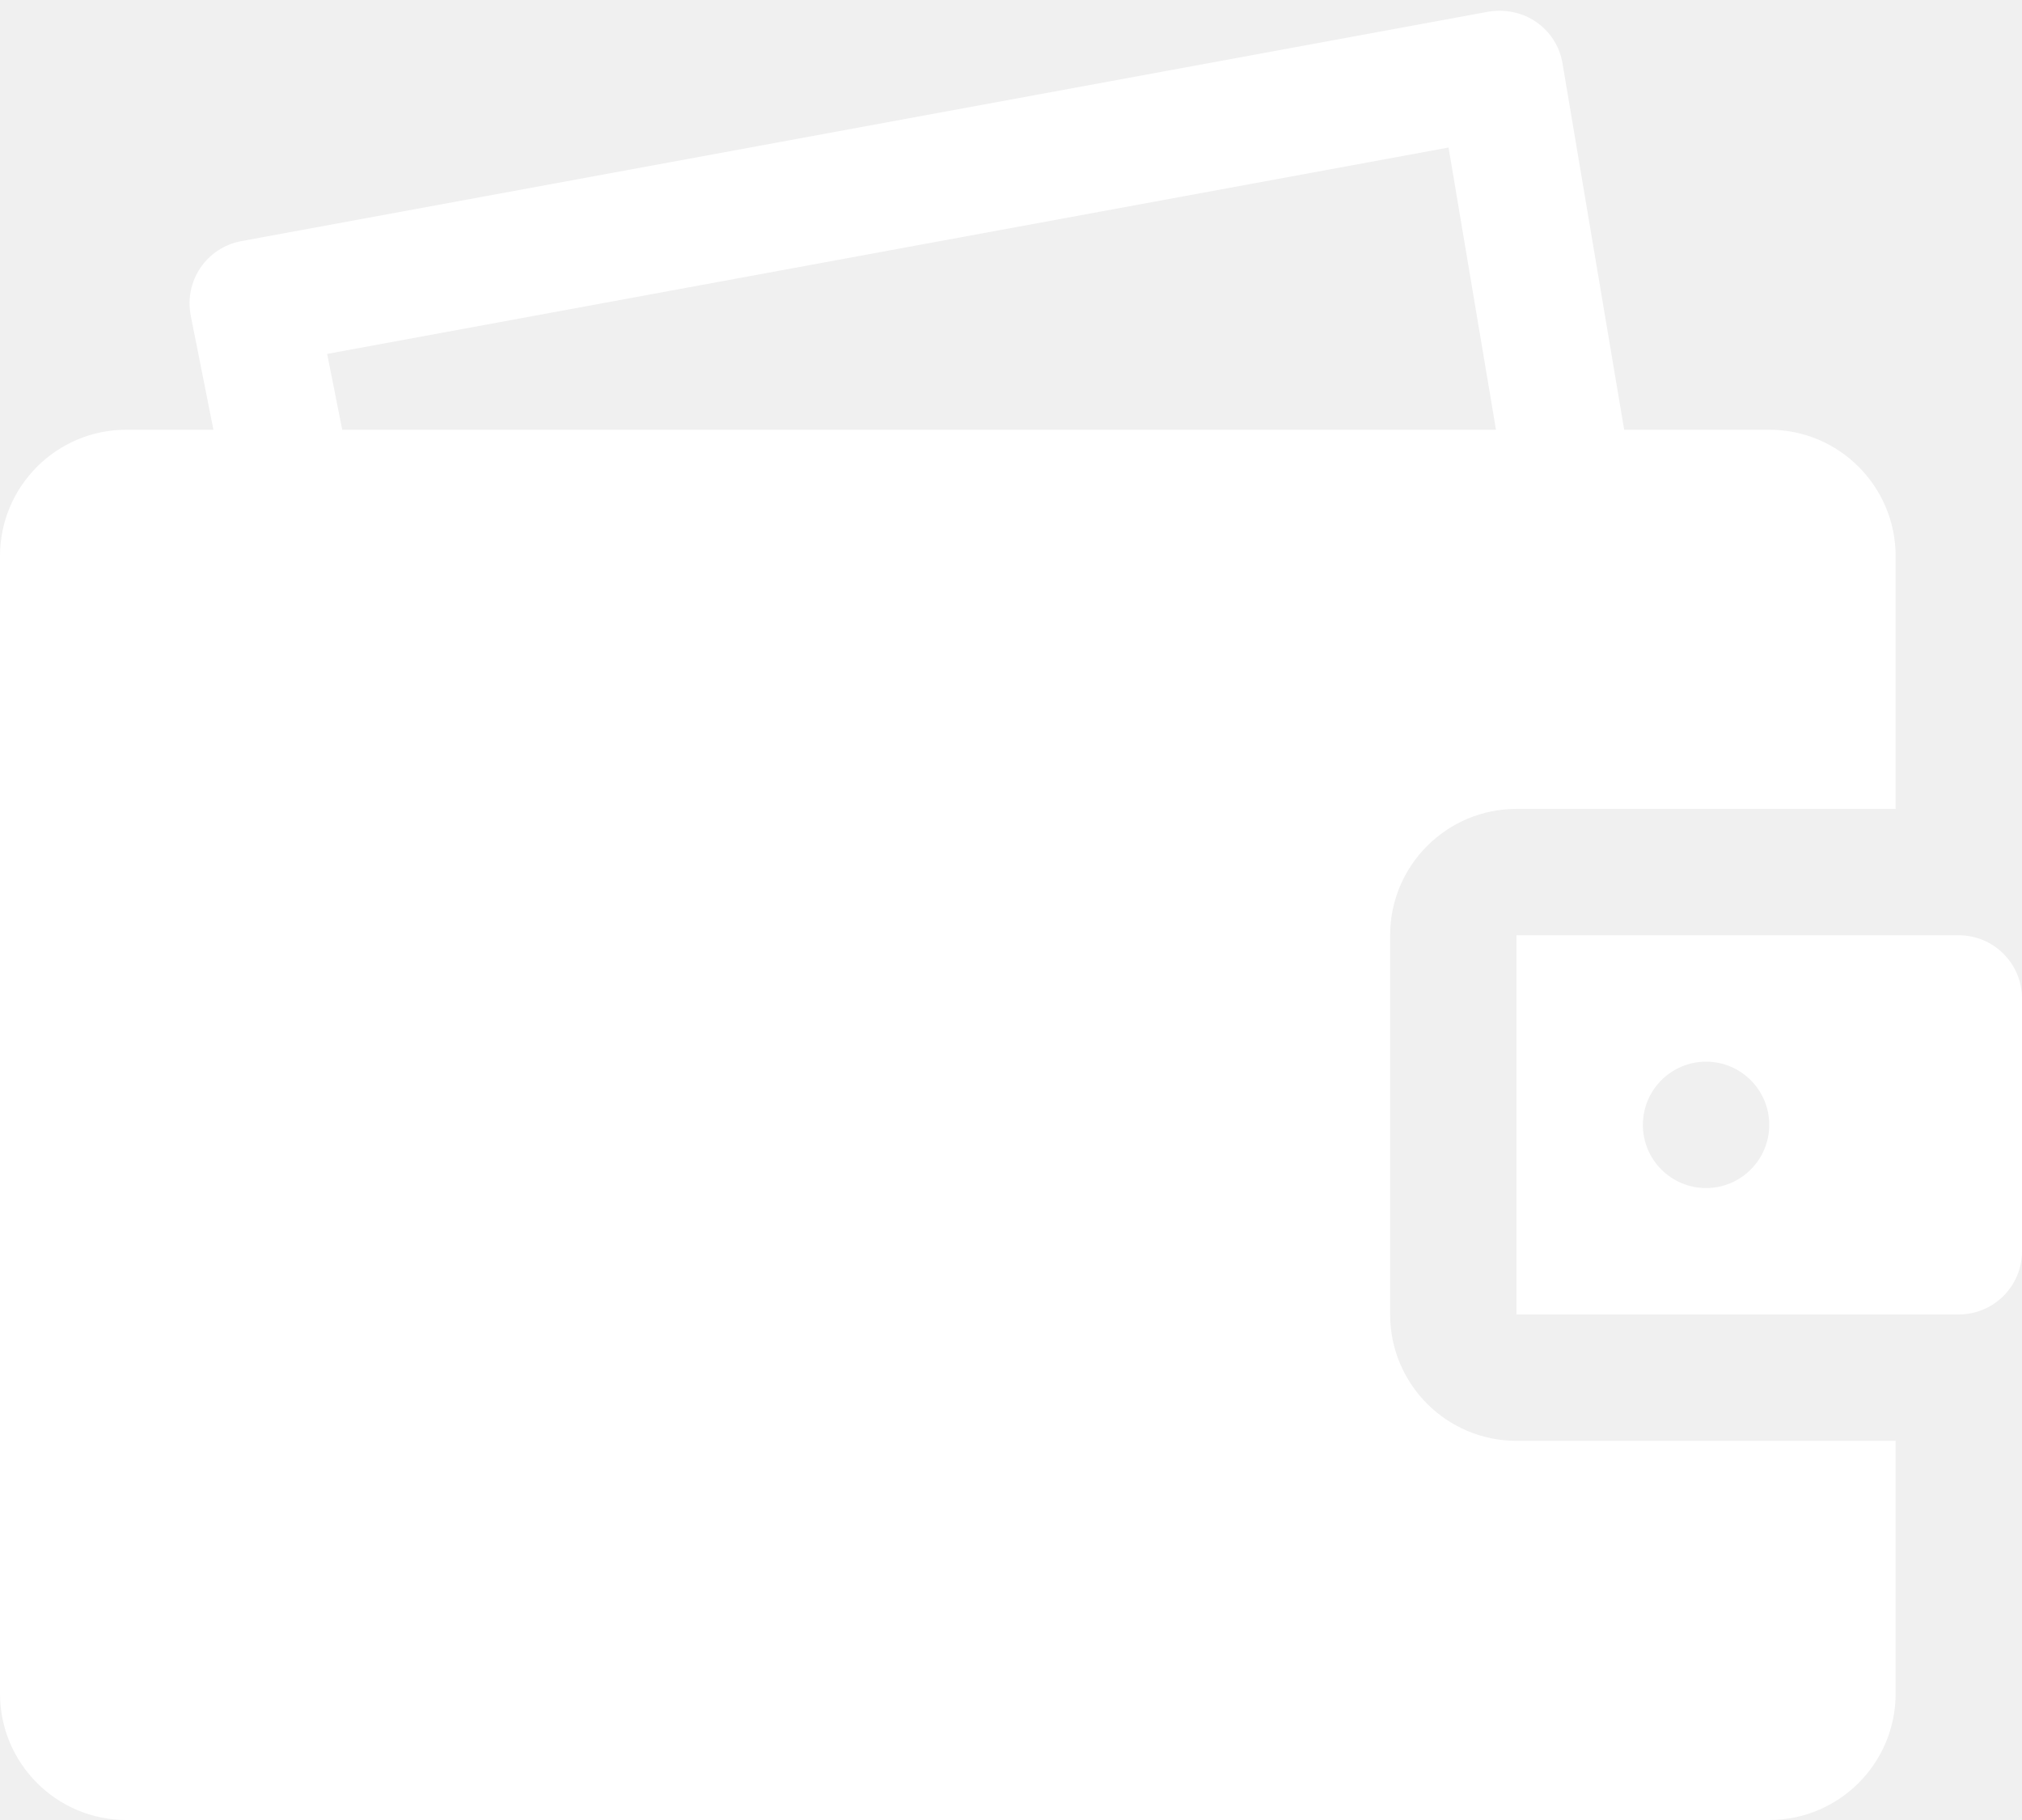
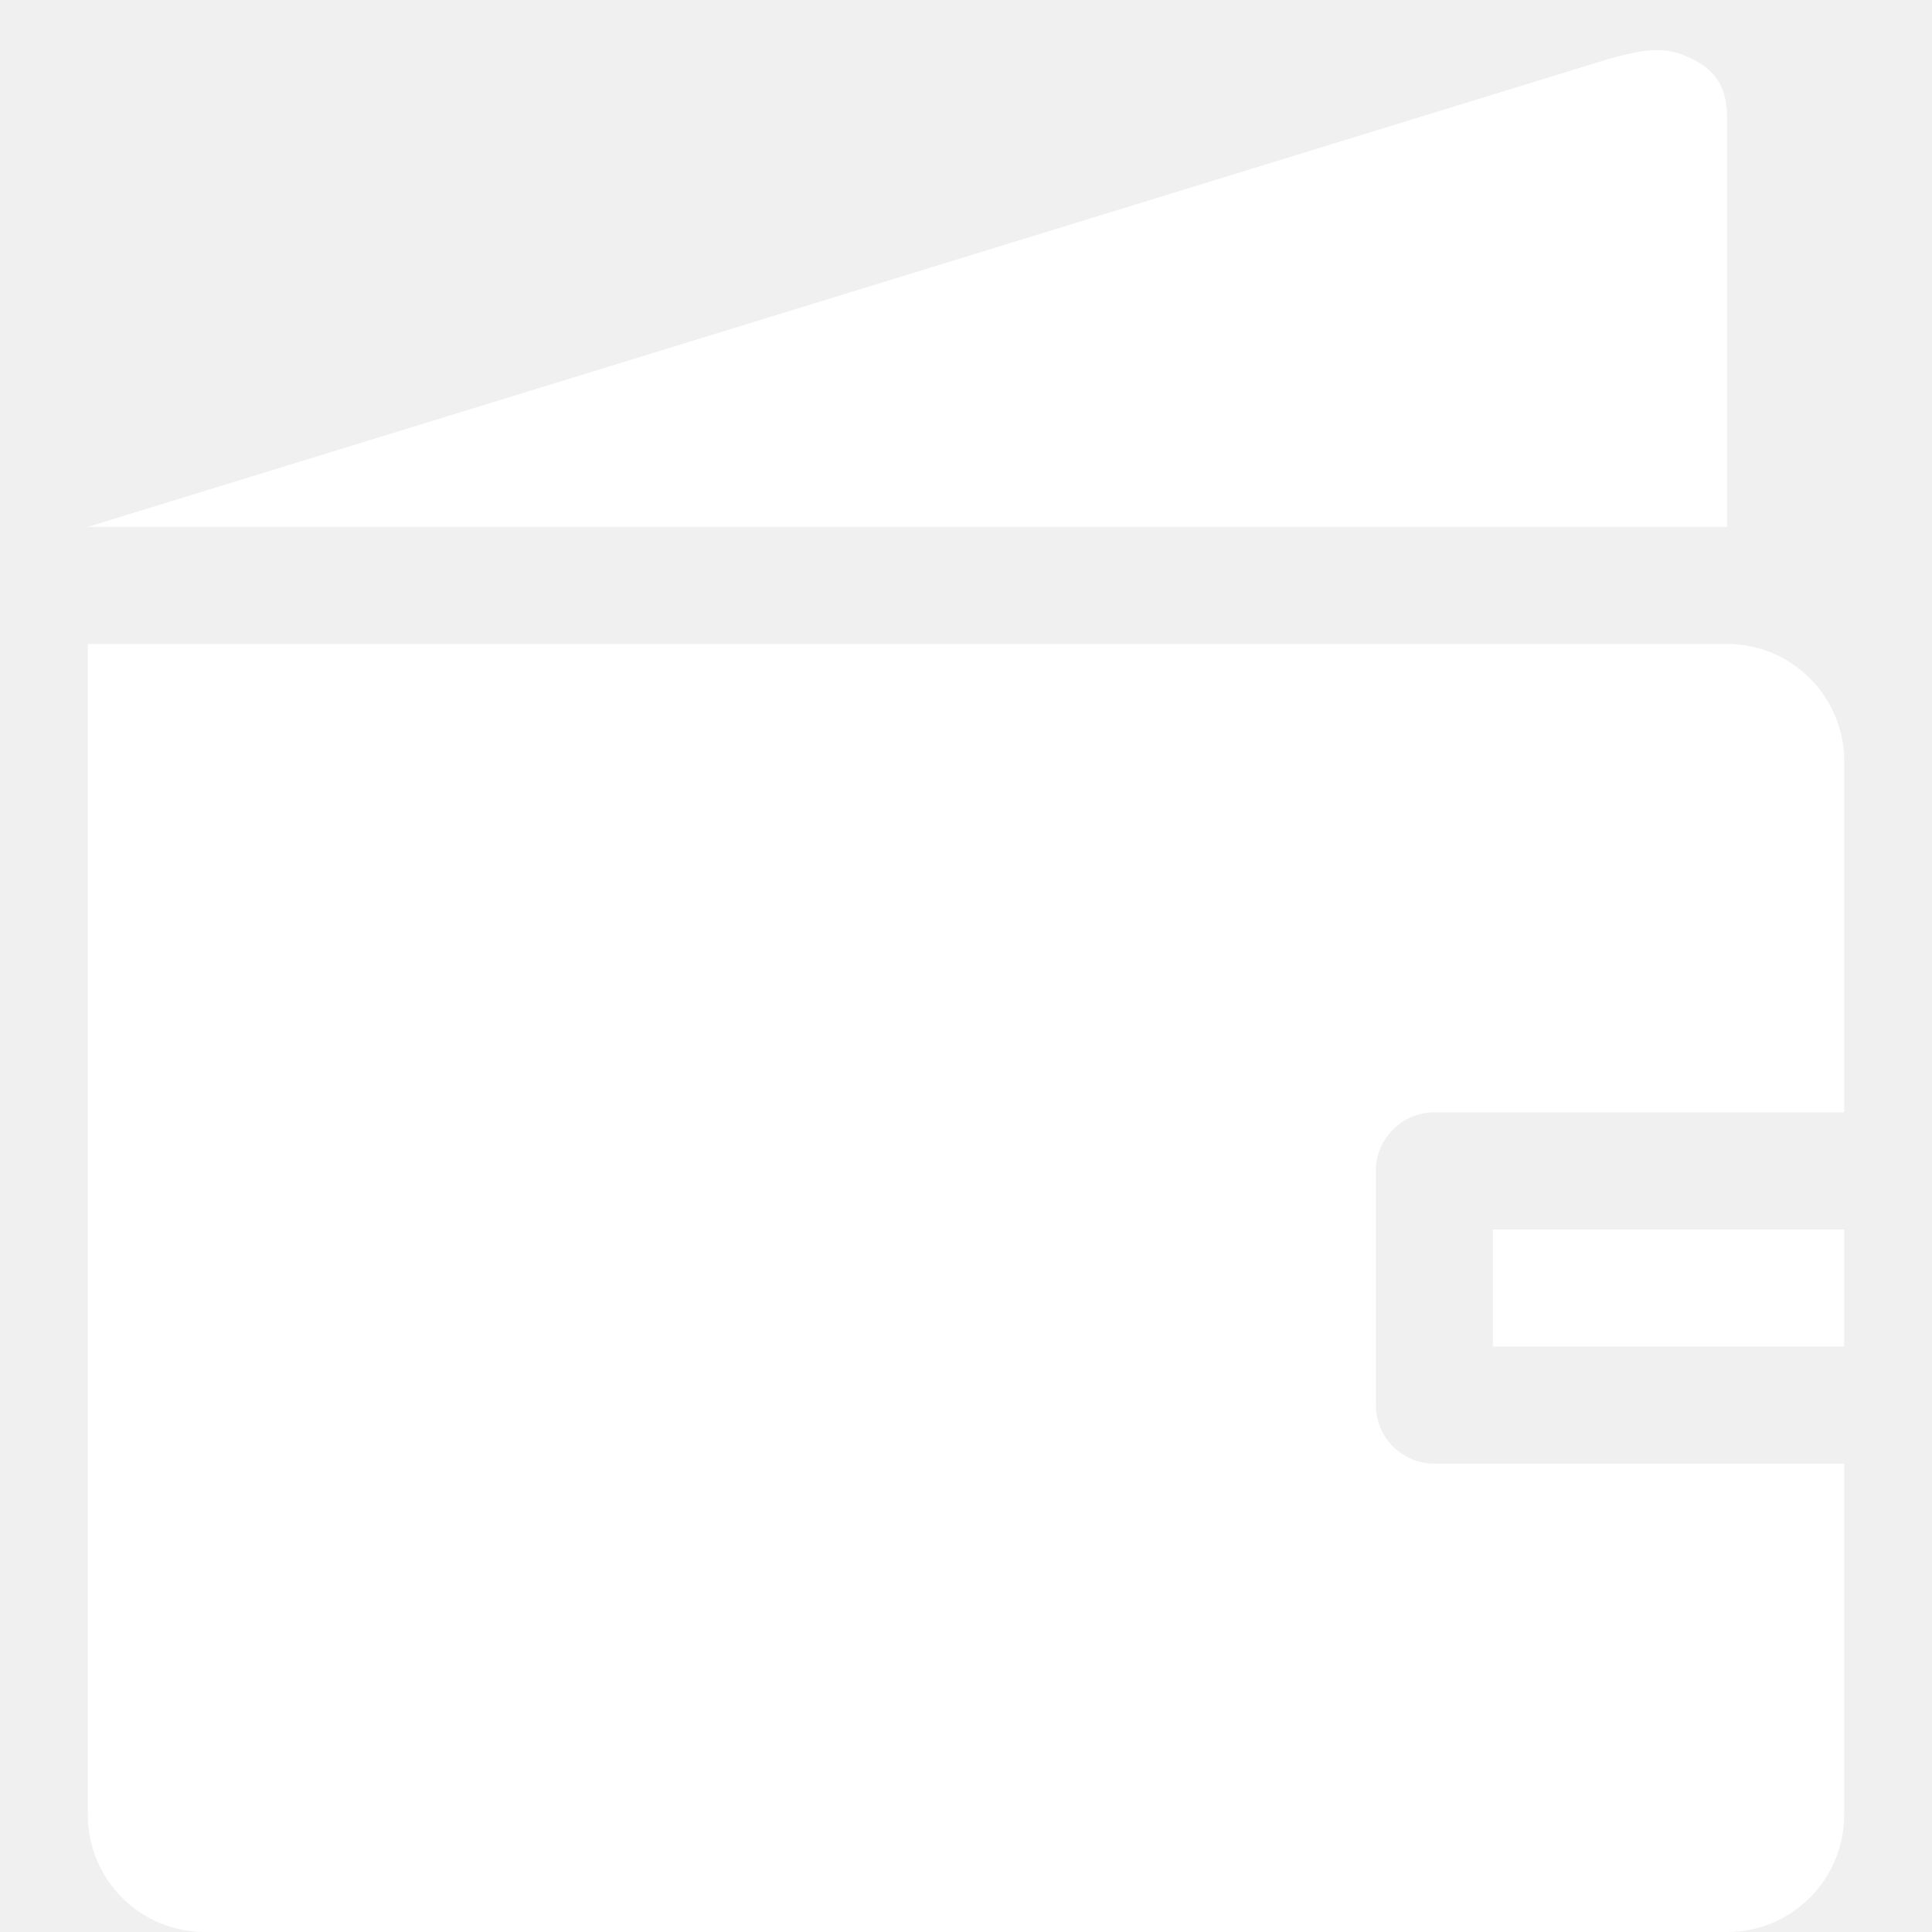
- <svg xmlns="http://www.w3.org/2000/svg" width="20" height="18" viewBox="0 0 20 18" fill="none">
-   <path d="M13.75 13V9.25C13.75 8.56 14.31 8 15 8H18.75V5.5C18.75 4.81 18.19 4.25 17.5 4.25H16.065L15.455 0.626C15.428 0.461 15.334 0.314 15.197 0.219C15.06 0.123 14.889 0.089 14.725 0.115L2.386 2.385C2.223 2.415 2.076 2.51 1.982 2.649C1.889 2.788 1.854 2.958 1.887 3.123L2.111 4.25H1.25C0.56 4.25 0 4.81 0 5.5V16.75C0 17.44 0.56 18 1.25 18H17.5C18.19 18 18.75 17.44 18.75 16.75V14.25H15C14.31 14.25 13.75 13.69 13.75 13ZM3.236 3.5L14.328 1.459L14.797 4.25H3.385L3.236 3.5ZM19.375 9.25H15V13H19.375C19.72 13 20 12.72 20 12.375V9.875C20 9.53 19.72 9.25 19.375 9.25ZM16.875 11.75C16.53 11.75 16.25 11.47 16.25 11.125C16.25 10.78 16.53 10.5 16.875 10.5C17.22 10.5 17.5 10.78 17.5 11.125C17.5 11.47 17.22 11.75 16.875 11.75Z" fill="white" />
+ <svg xmlns="http://www.w3.org/2000/svg" width="20px" height="20px" viewBox="-1.5 0 33 33" version="1.1" fill="#ffffff">
+   <g id="SVGRepo_bgCarrier" stroke-width="0" />
+   <g id="SVGRepo_tracerCarrier" stroke-linecap="round" stroke-linejoin="round" />
+   <g id="SVGRepo_iconCarrier">
+     <defs> </defs>
+     <g id="Page-1" stroke="none" stroke-width="1" fill="none" fill-rule="evenodd">
+       <g id="Icon-Set-Filled" transform="translate(-259, -776)" fill="#ffffff">
+         <path d="M283,799 L289,799 L289,797 L283,797 L283,799 Z M287,787 L259,787 L259,807 C259,808.104 259.896,809 261,809 L287,809 C288.104,809 289,808.104 289,807 L289,801 L282,801 C281.448,801 281,800.553 281,800 L281,796 C281,795.448 281.448,795 282,795 L289,795 L289,789 C289,787.896 288.104,787 287,787 L287,787 Z M287,778 C287,777.447 286.764,777.141 286.25,776.938 C285.854,776.781 285.469,776.875 285,777 L259,785 L287,785 L287,778 L287,778 Z" id="wallet"> </path>
+       </g>
+     </g>
+   </g>
</svg>
